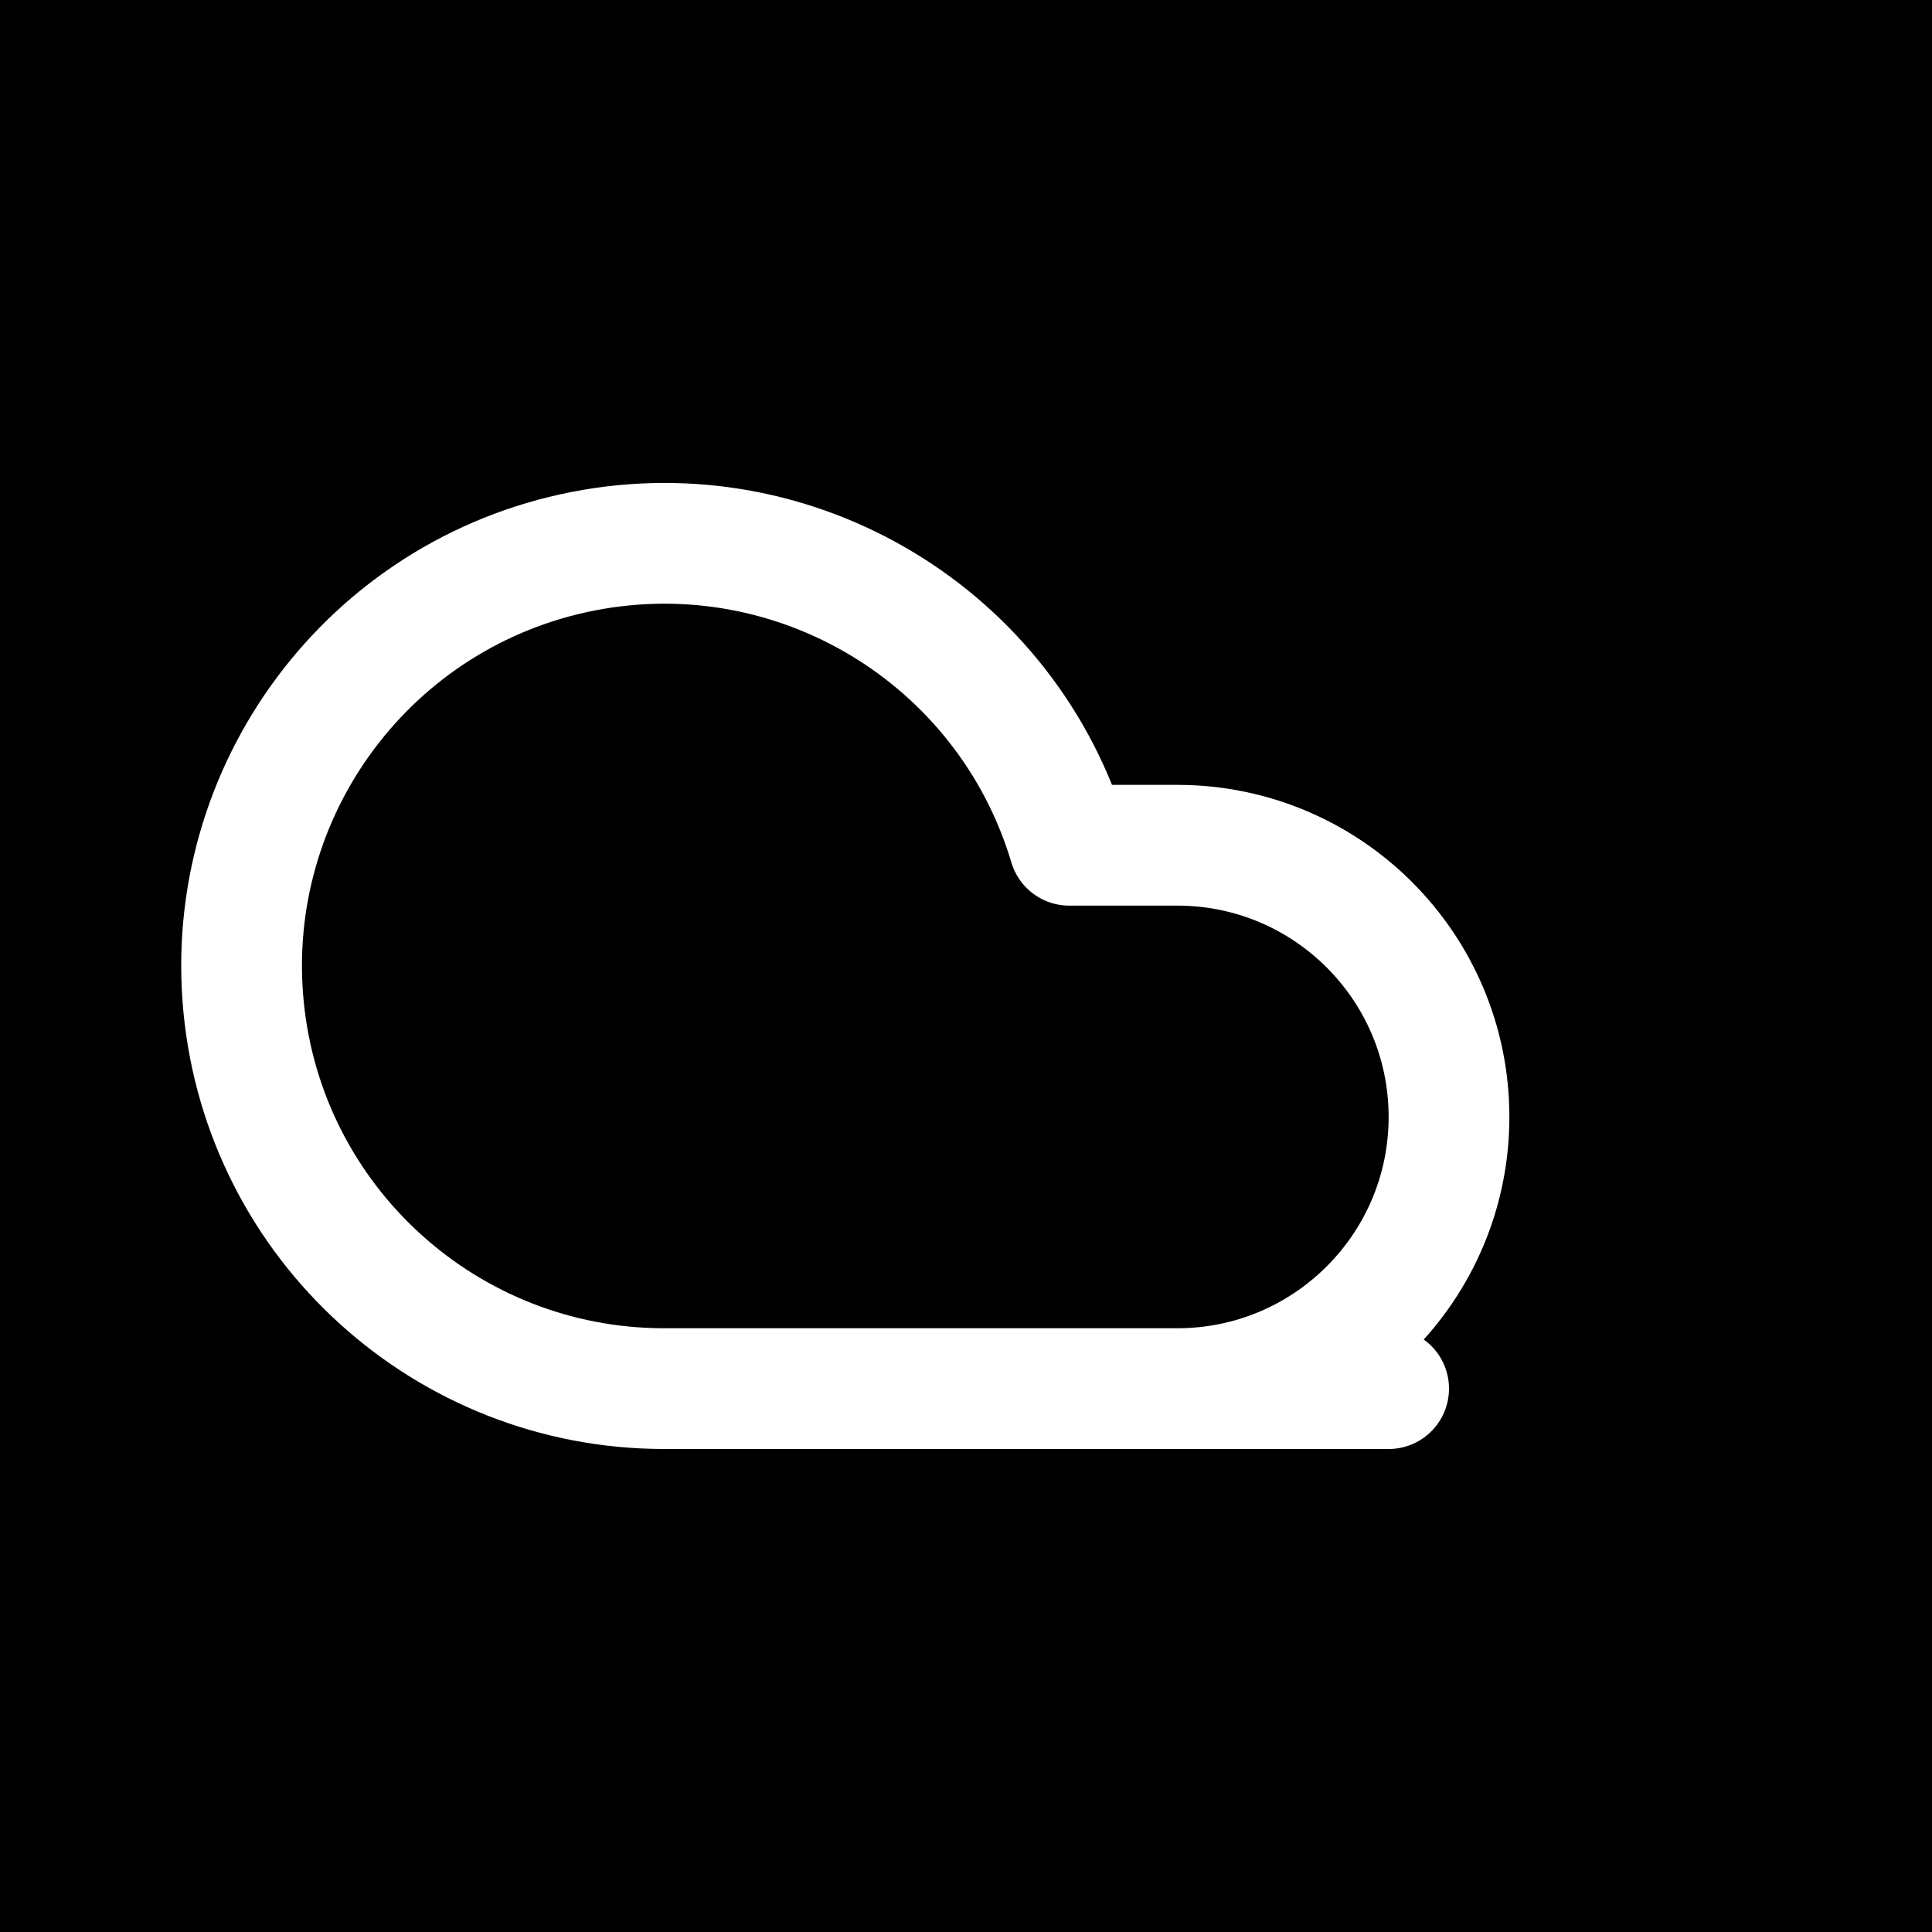
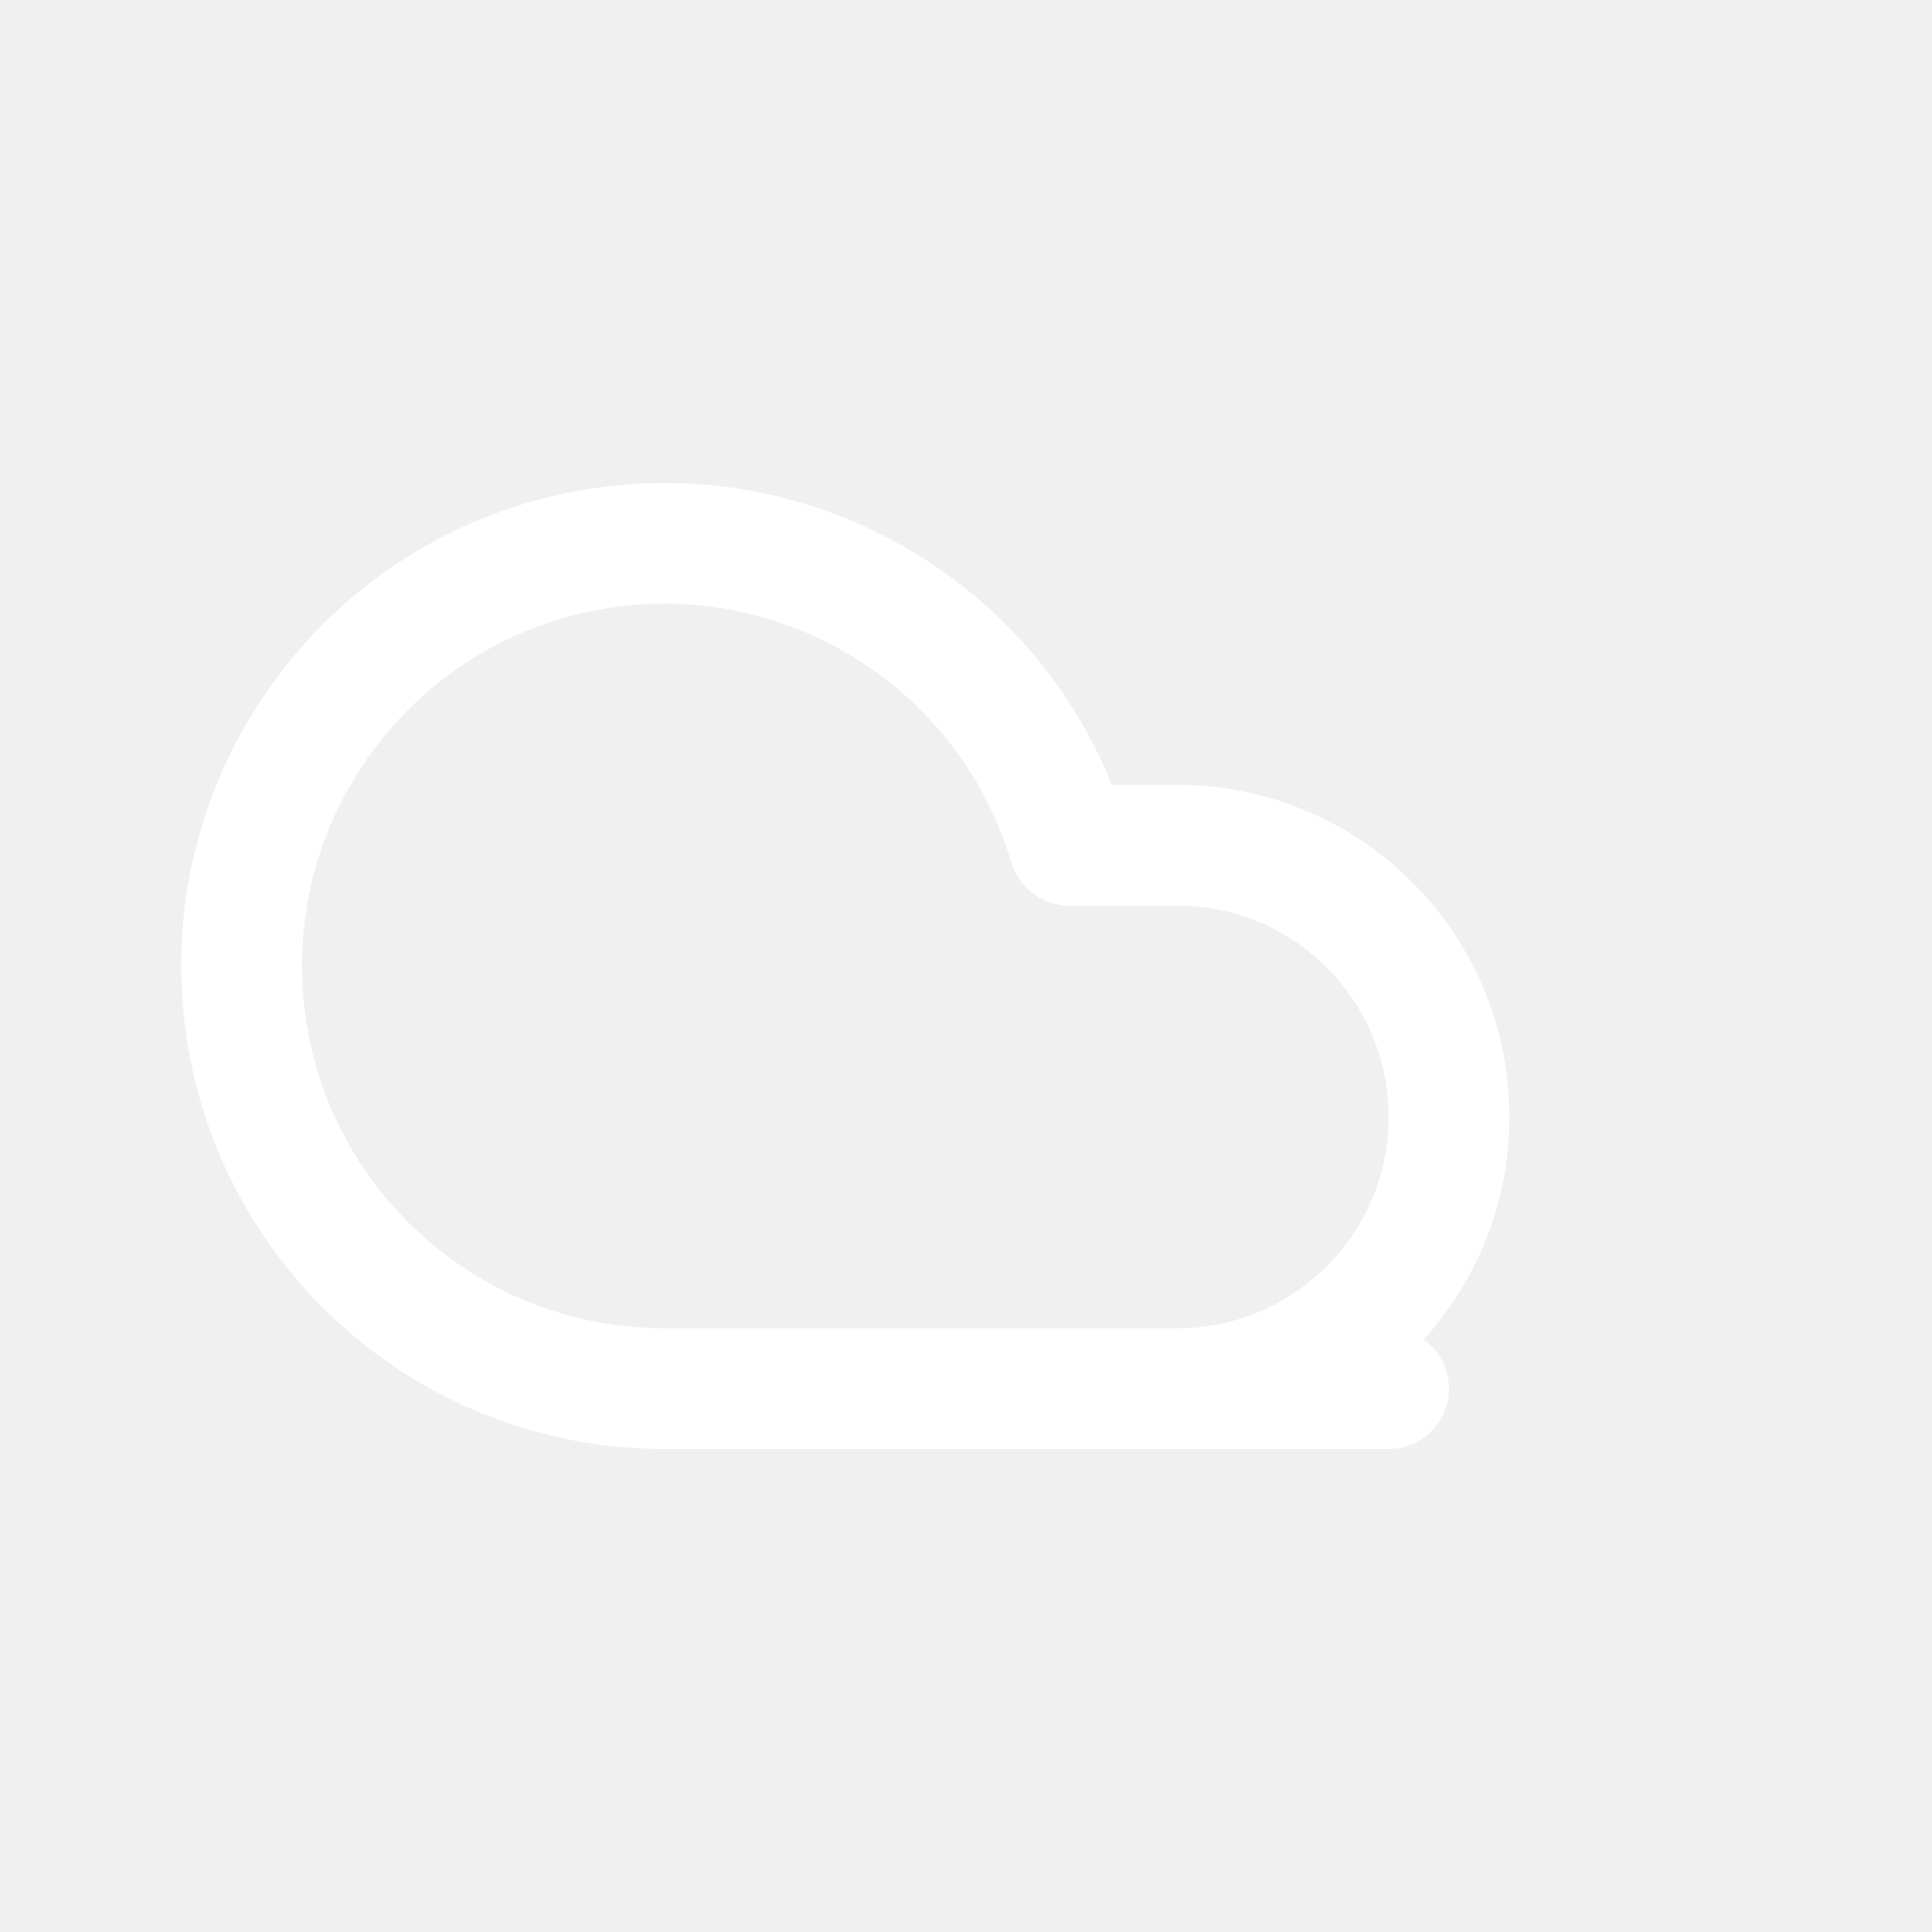
<svg xmlns="http://www.w3.org/2000/svg" viewBox="0 0 32 32">
-   <rect width="32" height="32" fill="#000000" />
  <path d="M23 23H11a7 7 0 1 1 6.71-9h1.79a4.5 4.5 0 1 1 0 9Z" fill="none" stroke="#ffffff" stroke-width="2" stroke-linecap="round" stroke-linejoin="round" />
</svg>
